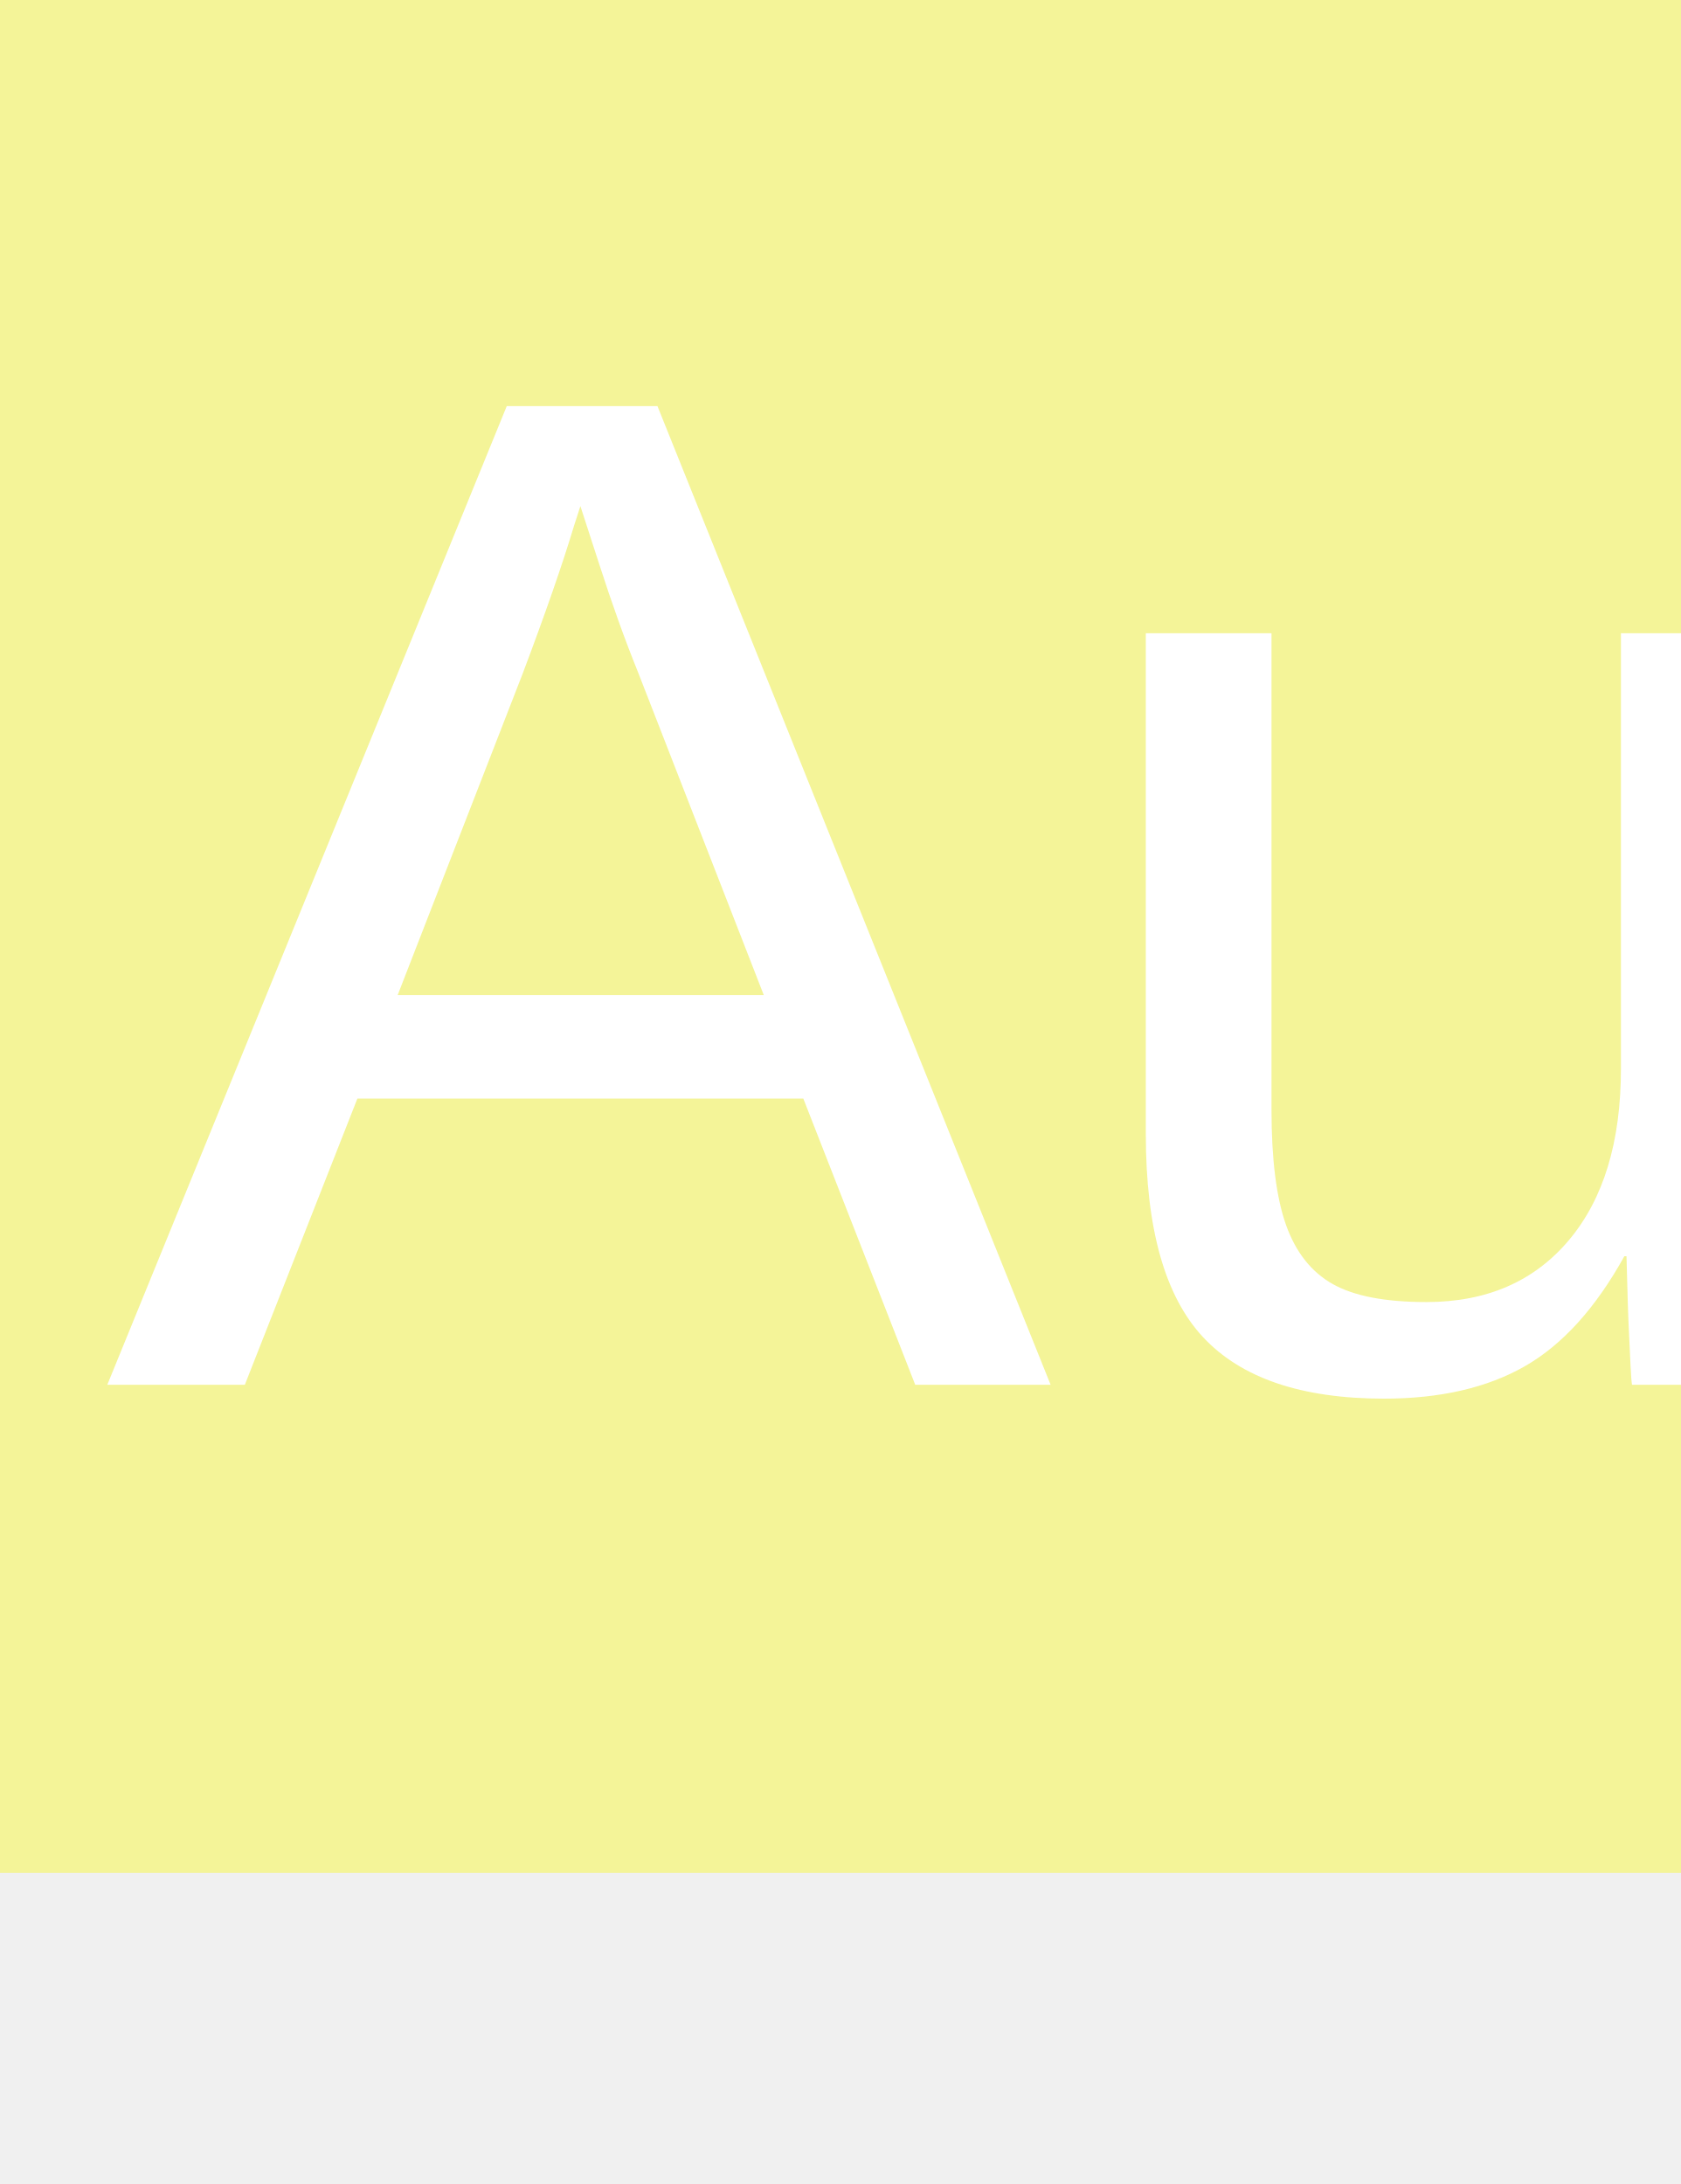
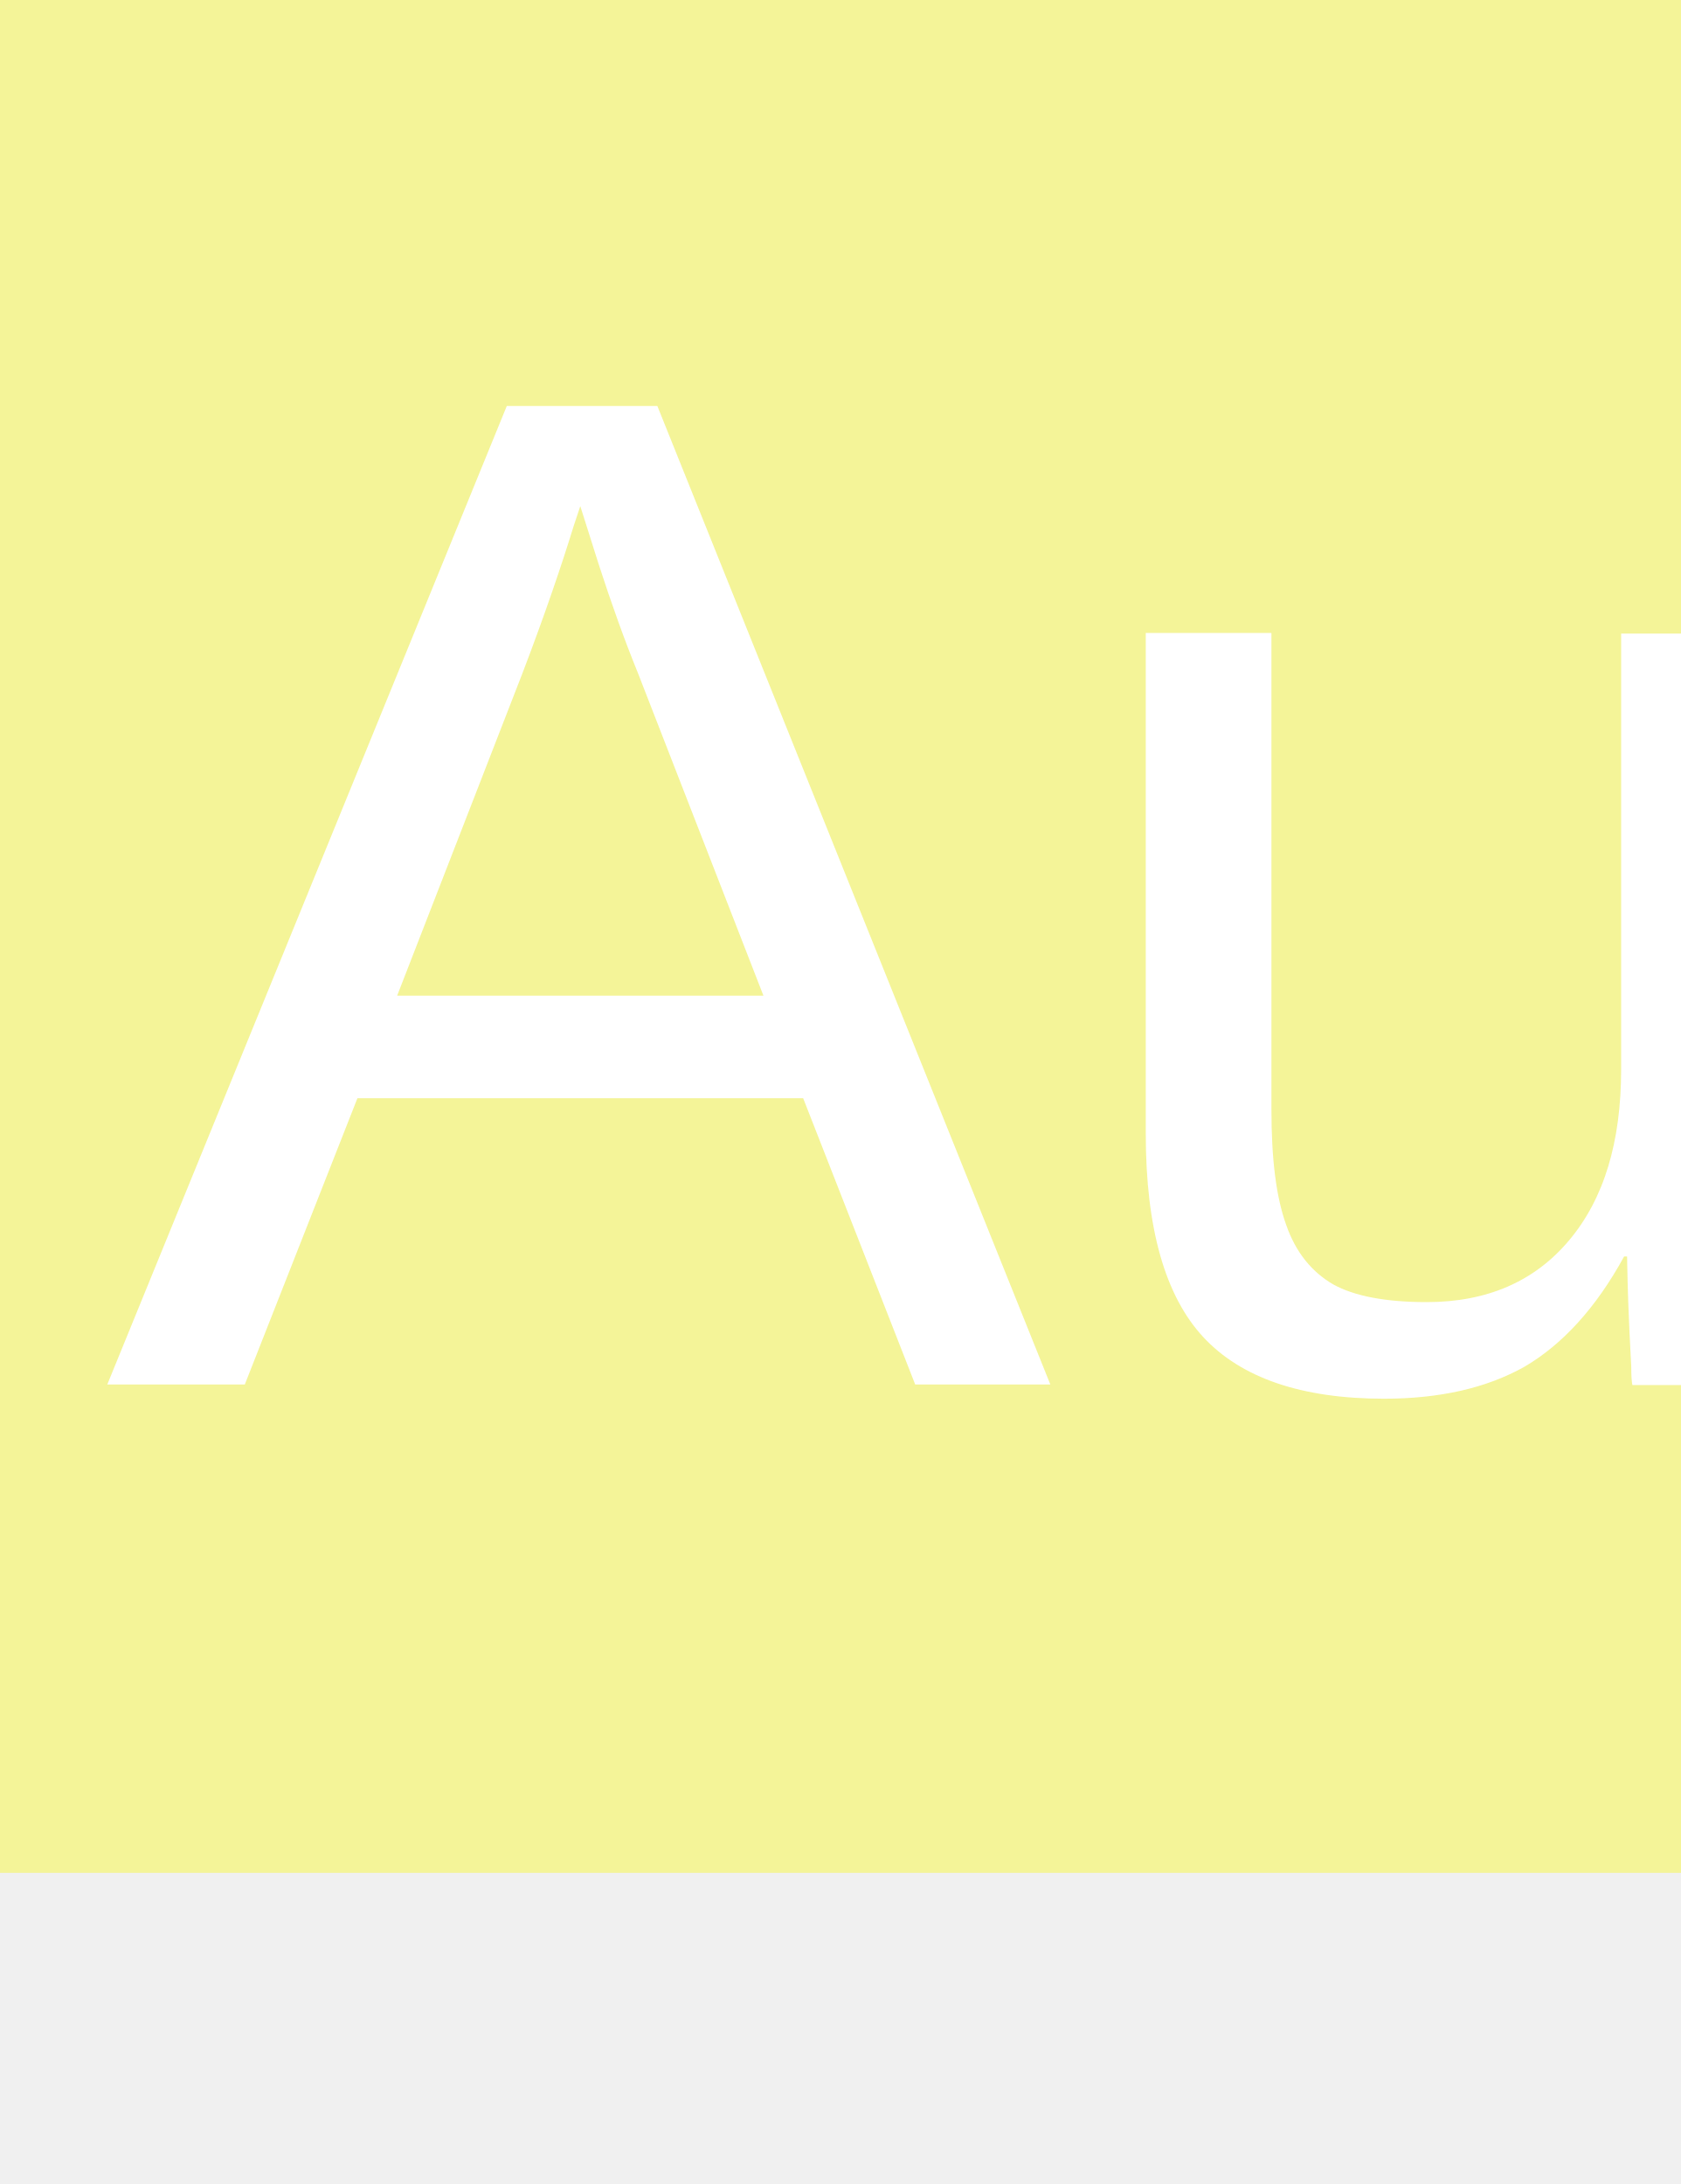
<svg xmlns="http://www.w3.org/2000/svg" version="1.1" id="Layer_1" x="0px" y="0px" viewBox="0 0 283.5 368.5" style="enable-background:new 0 0 283.5 368.5;" xml:space="preserve">
  <style type="text/css">
	.st0{fill:#F4F498;}
- 	.st1{fill:#FFFFFF;}
- 	.st2{font-family:'Arimo';}
- 	.st3{font-size:240px;}
+ 	.st1{enable-background:new    ;}
+ 	.st2{fill:#FFFFFF;}
</style>
  <g>
-     <rect class="st0" width="316" height="316" />
+     <rect y="0" class="st0" width="316" height="316" />
  </g>
-   <text transform="matrix(1 0 0 1 17.6362 233.6445)" class="st1 st2 st3">Au</text>
+   <g class="st1">
+     <path class="st2" d="M154.4,233.6l-18.9-48.3H60.3l-19,48.3H18.1L85.5,68.5h25.4l66.3,165.1H154.4z M97.9,85.4l-1.1,3.3   c-2,6.5-4.8,14.8-8.7,25l-21.1,54.3h61.8l-21.2-54.5c-2.2-5.4-4.4-11.5-6.6-18.3L97.9,85.4z" />
+     <path class="st2" d="M214.5,106.8v80.4c0,8.4,0.8,14.8,2.5,19.5c1.6,4.6,4.3,7.9,7.9,10c3.6,2,8.9,3,15.8,3   c10.2,0,18.2-3.5,24-10.4c5.9-7,8.8-16.6,8.8-28.9v-73.5h21.1v99.7c0,14.8,0.2,23.8,0.7,27.1h-19.9c-0.1-0.4-0.2-1.4-0.2-3.2   c-0.1-1.7-0.2-3.7-0.3-5.9s-0.3-6.4-0.4-12.6H274c-4.8,8.8-10.5,14.9-16.8,18.6c-6.4,3.6-14.3,5.4-23.7,5.4   c-13.9,0-24.1-3.5-30.5-10.4s-9.7-18.3-9.7-34.3v-84.5H214.5z" />
+   </g>
</svg>
